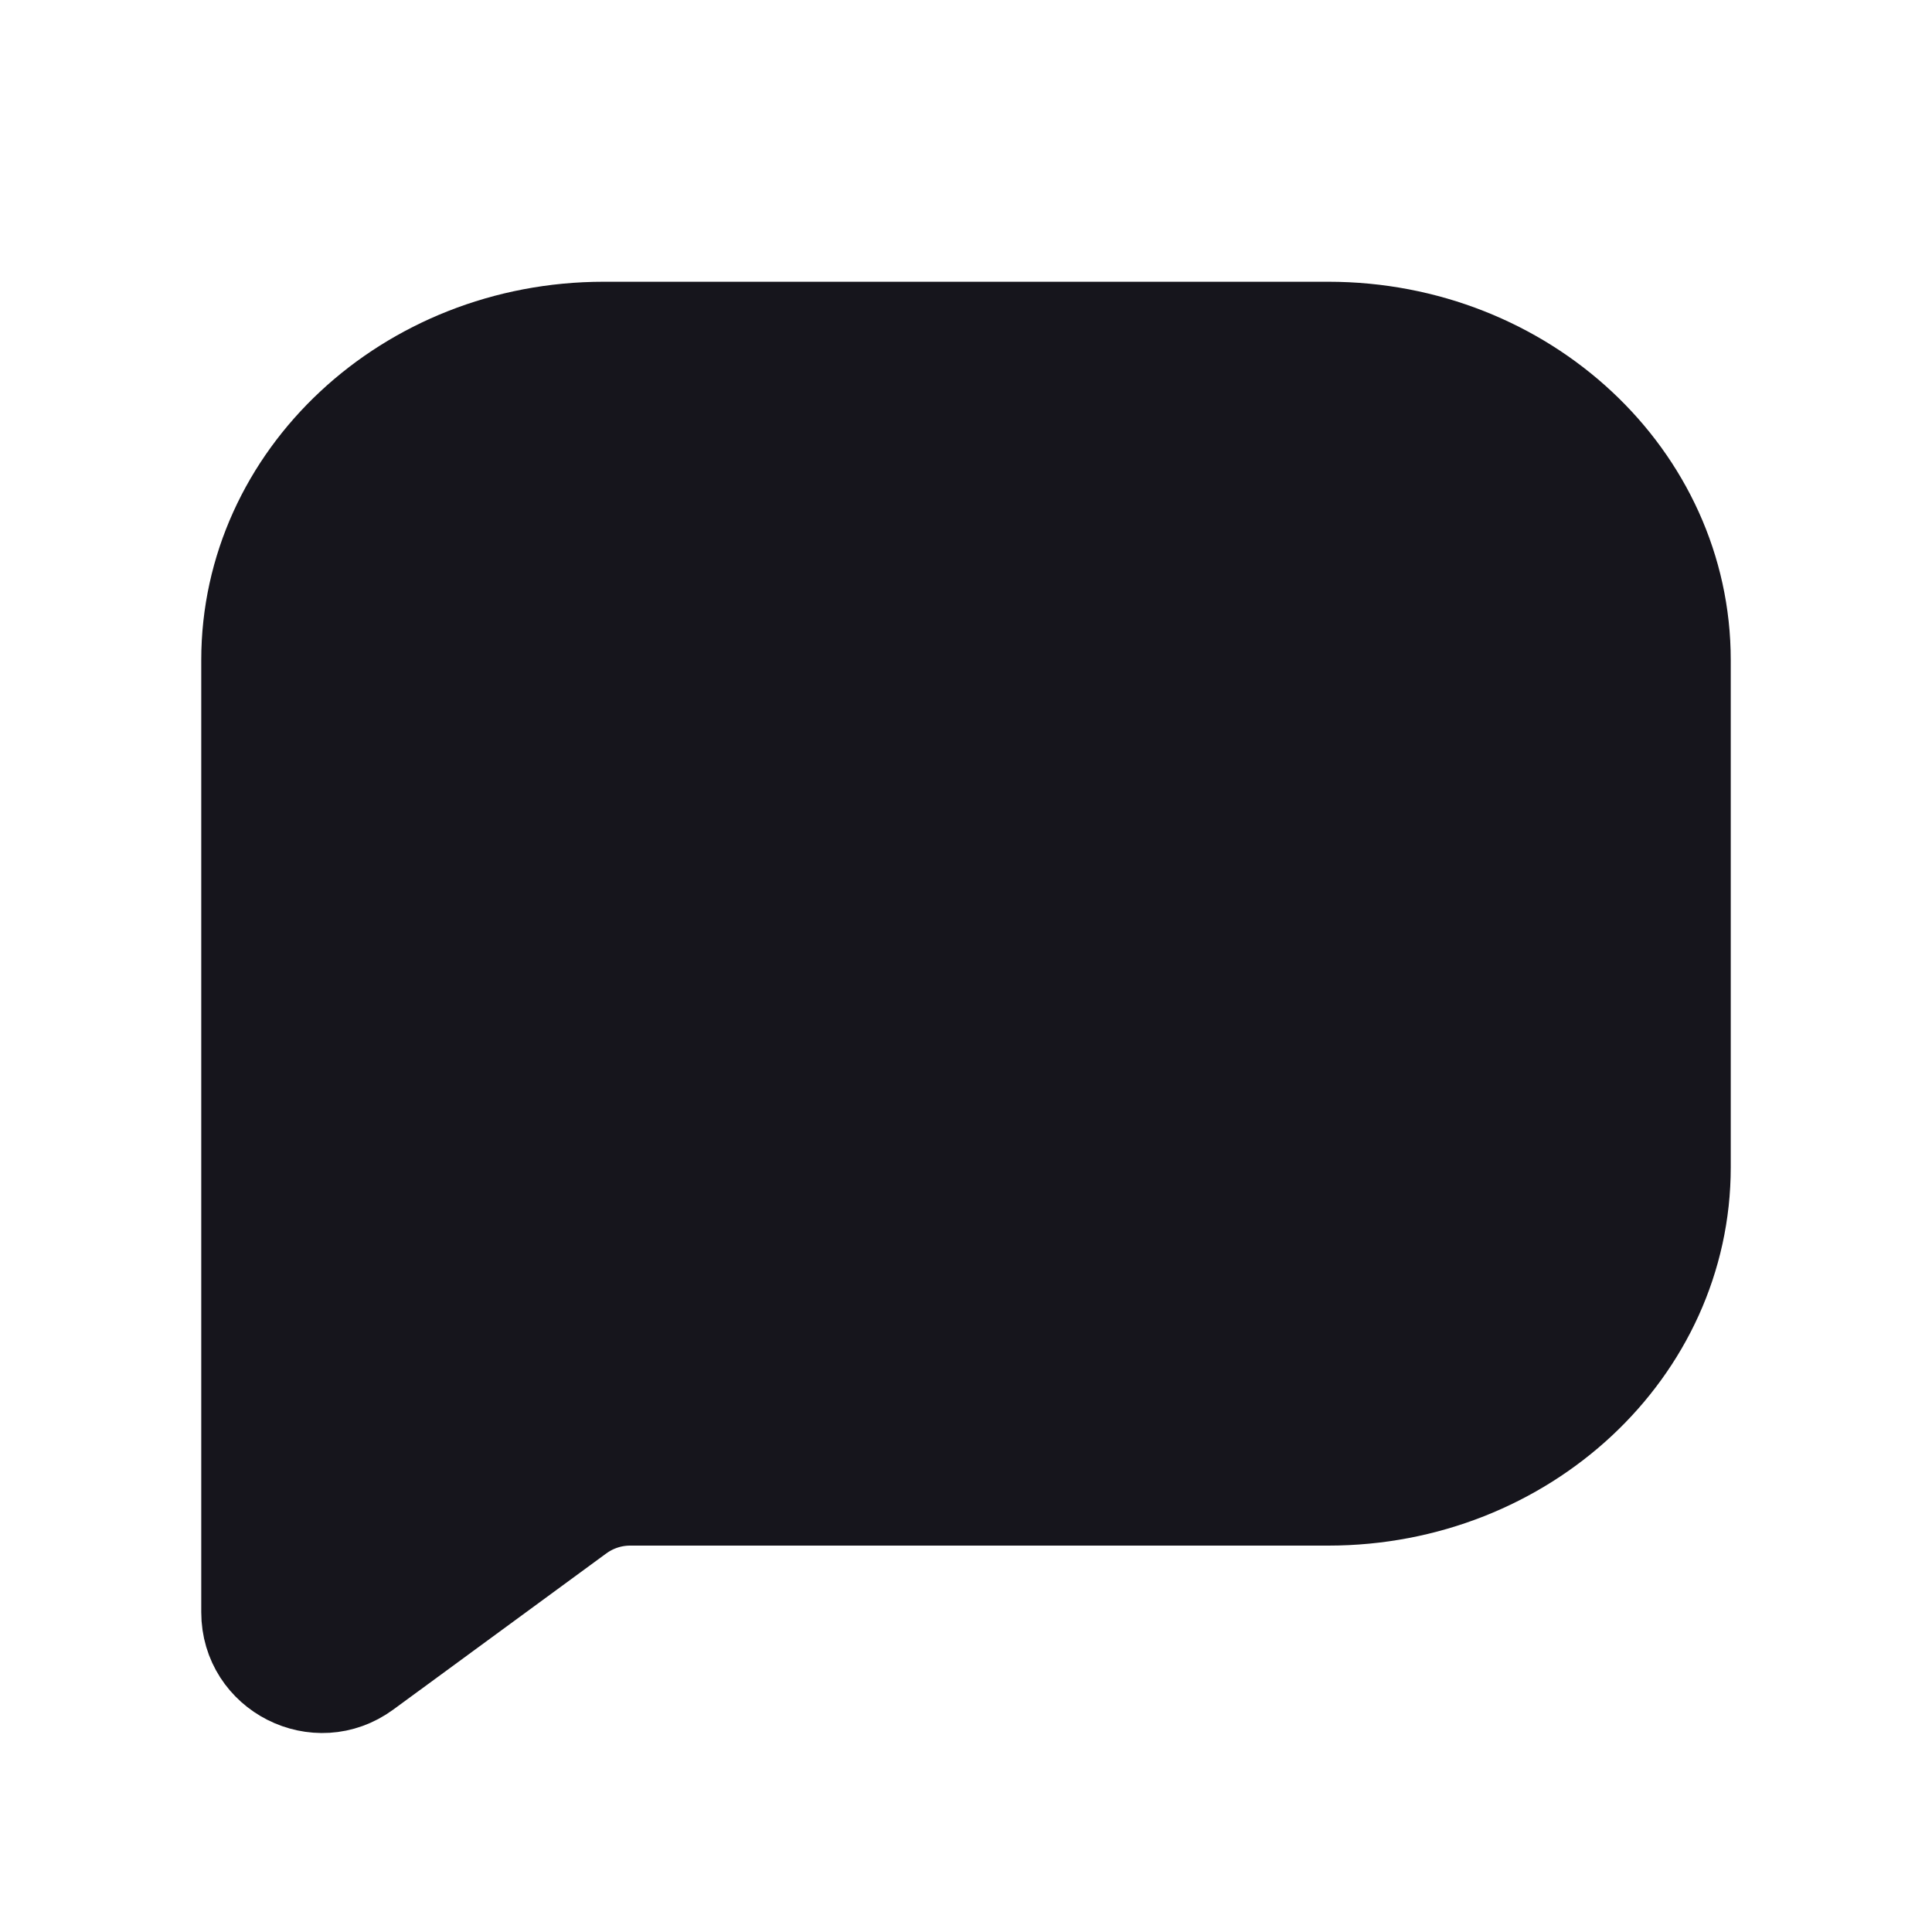
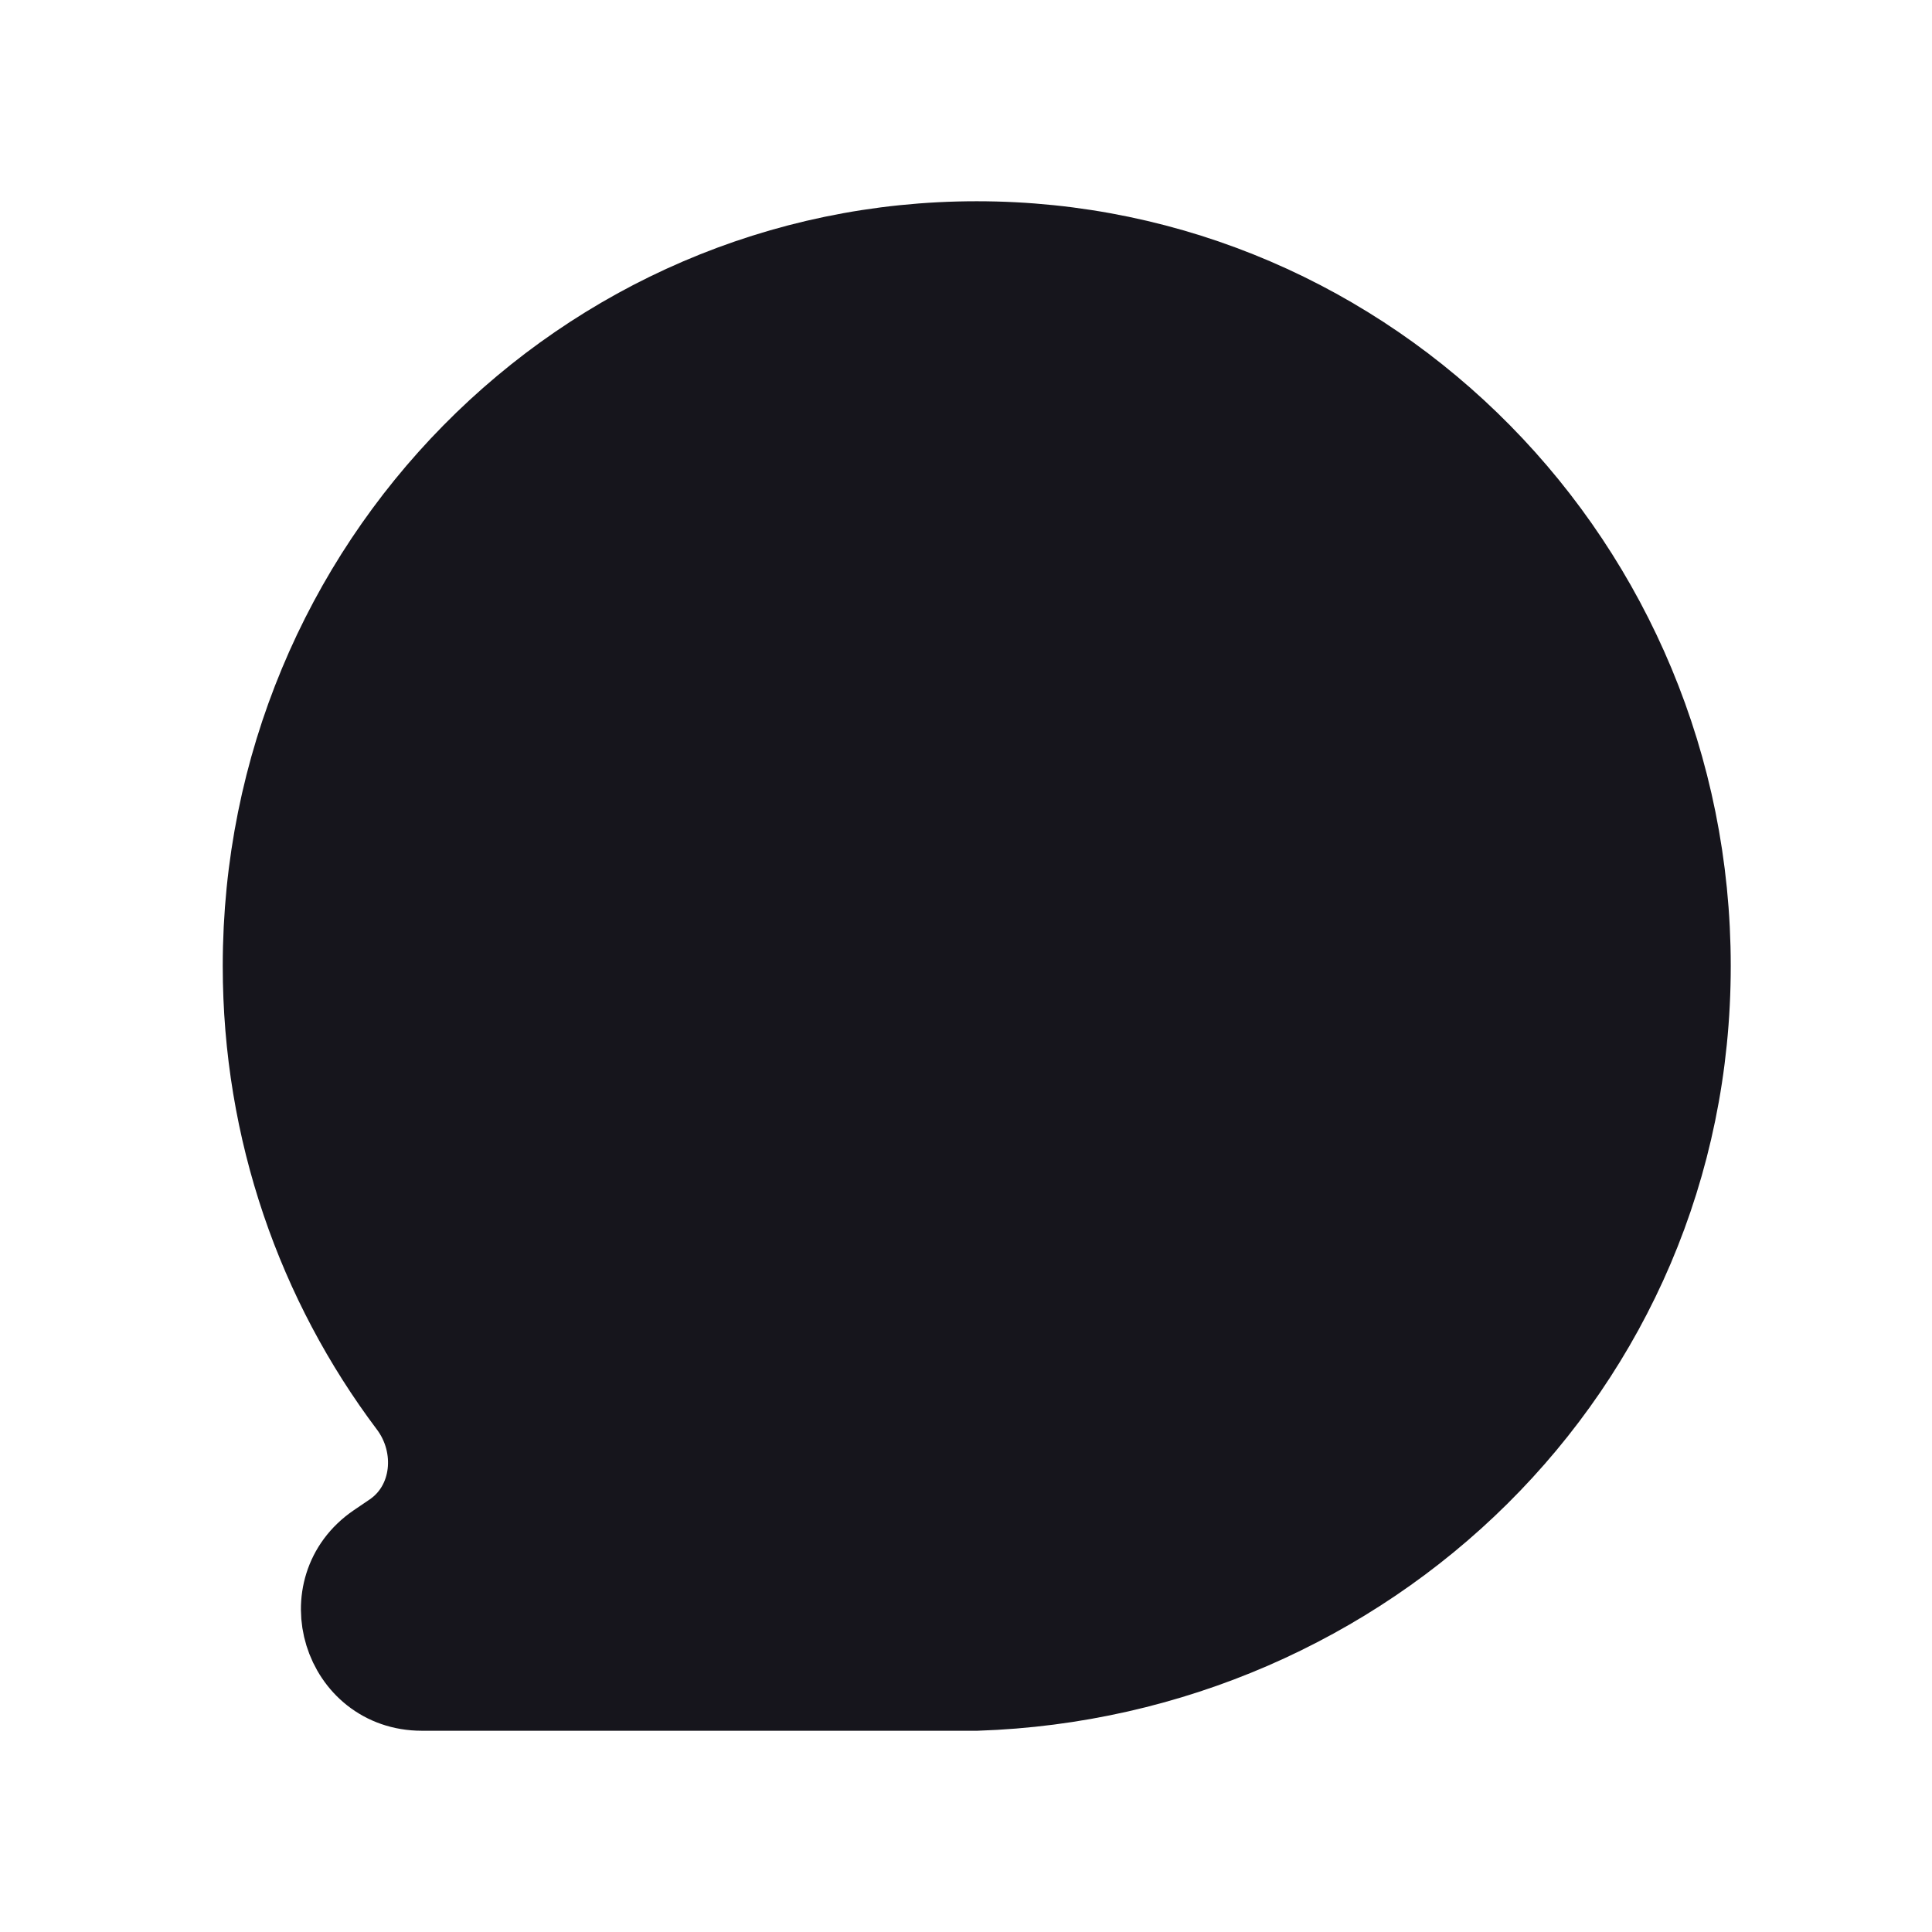
<svg xmlns="http://www.w3.org/2000/svg" width="24" height="24" viewBox="0 0 24 24" fill="none">
-   <path fill-rule="evenodd" clip-rule="evenodd" d="M7.5 4C5.015 4 3 5.88 3 8.2V20.027C3 20.846 3.931 21.317 4.591 20.833L7.236 18.894C7.408 18.768 7.615 18.7 7.827 18.7H16.5C18.985 18.7 21 16.82 21 14.5V8.2C21 5.88 18.985 4 16.5 4H7.5Z" fill="#16151C" stroke="#16151C" stroke-linejoin="round" />
+   <path fill-rule="evenodd" clip-rule="evenodd" d="M21 12C21 7.029 17.03 3 12.133 3C7.236 3 3.267 7.029 3.267 12C3.267 14.052 3.943 15.944 5.082 17.458C5.457 17.956 5.39 18.687 4.875 19.039L4.676 19.174C3.864 19.728 4.256 21 5.24 21H12.133C16.953 20.84 21 17.026 21 12Z" fill="#16151C" stroke="#16151C" />
</svg>
